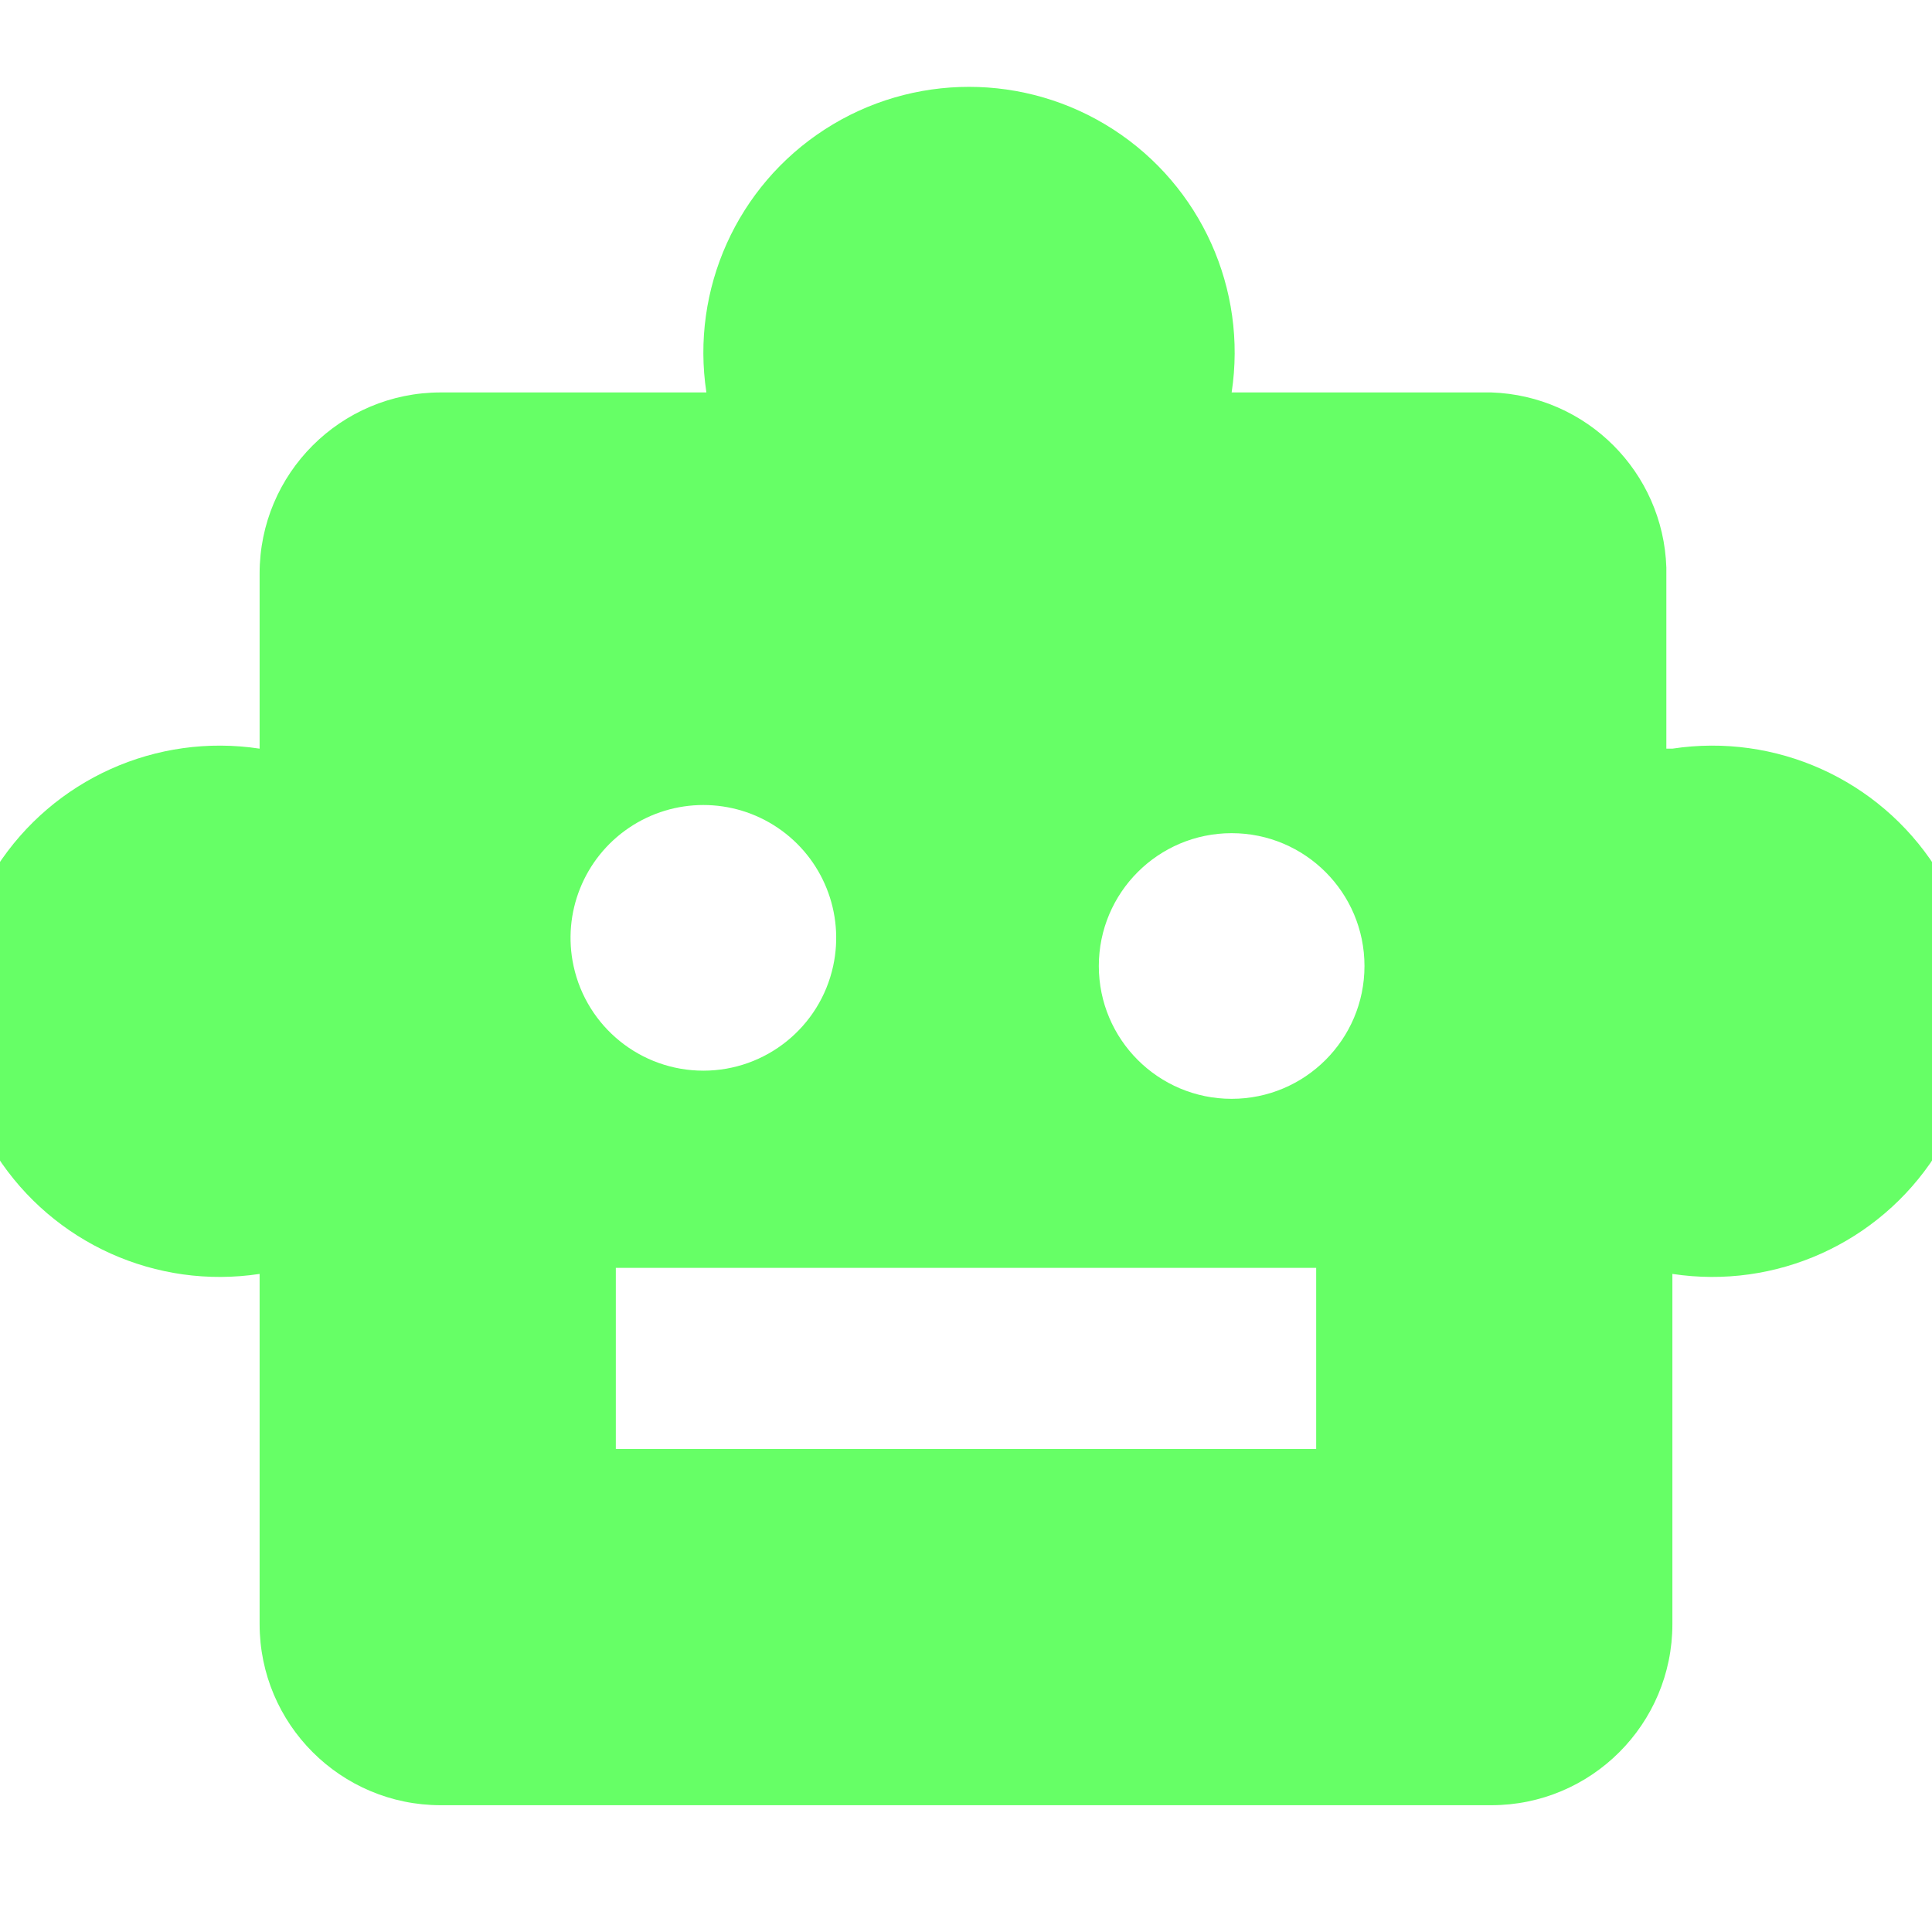
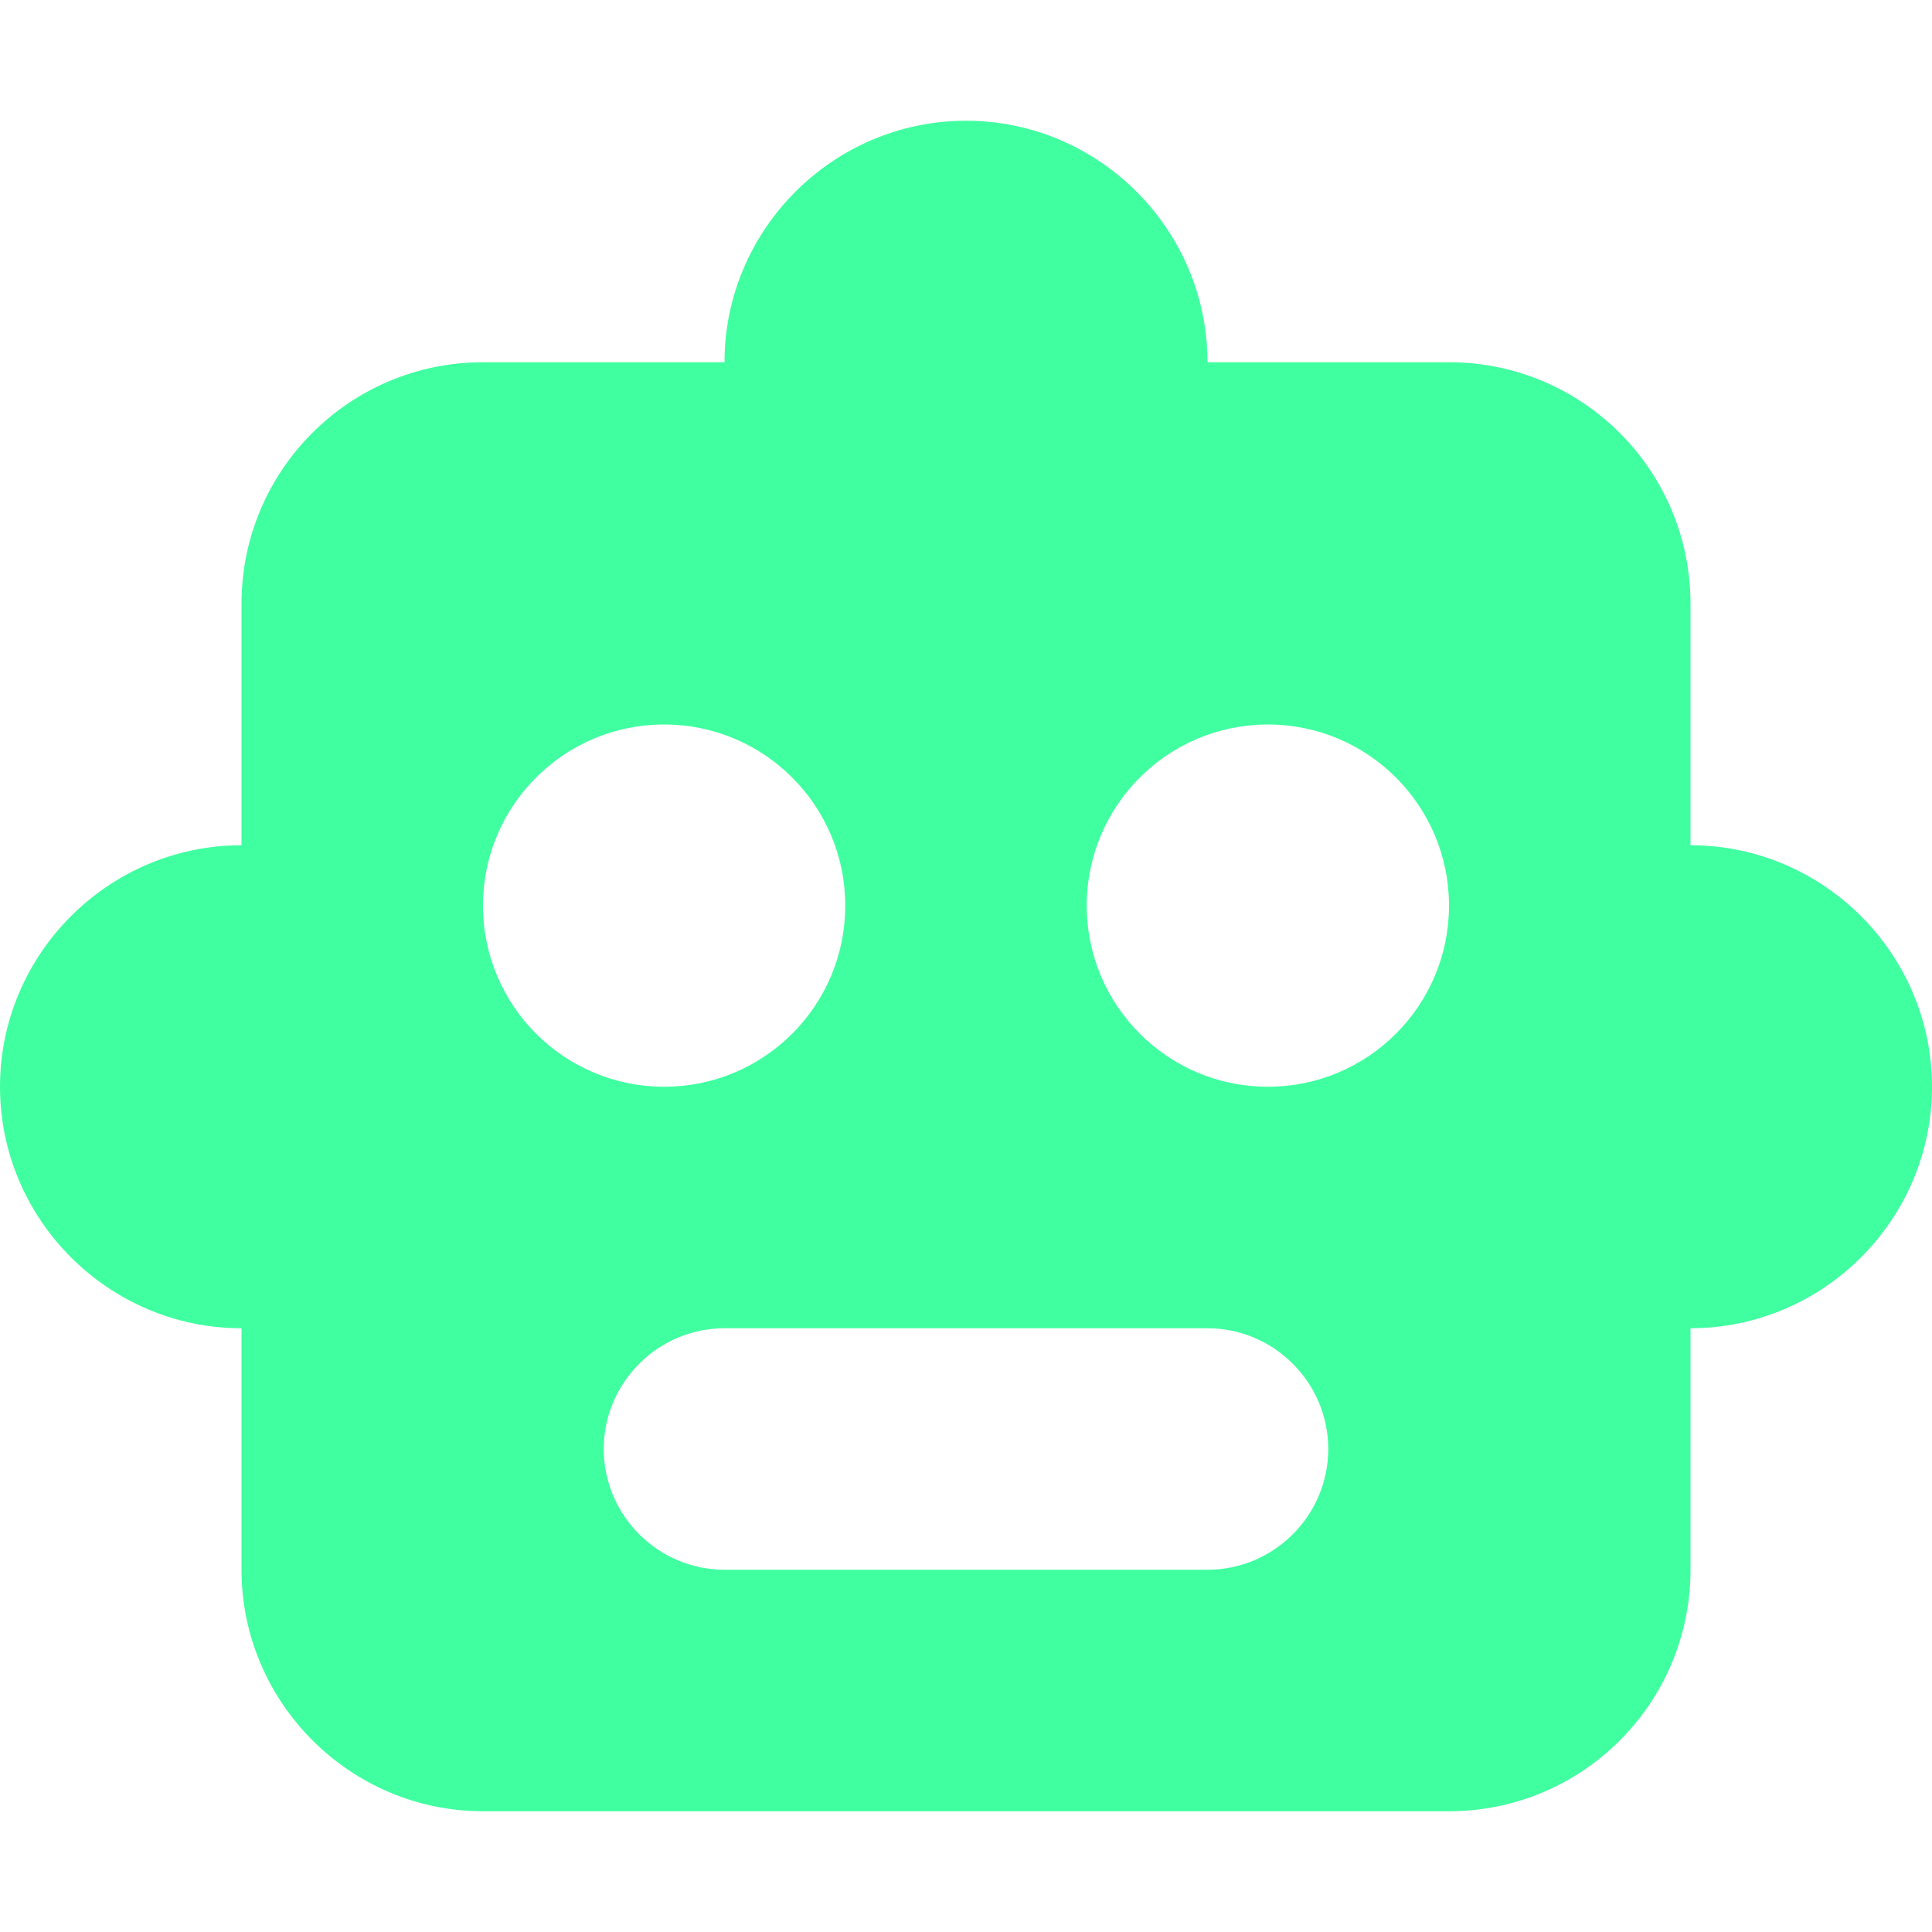
- <svg xmlns="http://www.w3.org/2000/svg" viewBox="0 0 32 32">
-   <path d="M27.6 12.4v-3a3 3 0 0 0-2.9-2.9h-4.3a4.4 4.4 0 1 0-8.7 0H7.3a3 3 0 0 0-3 3v2.9a4.4 4.4 0 1 0 0 8.7v5.8a3 3 0 0 0 3 3h17.4a3 3 0 0 0 3-3v-5.8a4.4 4.4 0 1 0 0-8.7ZM9.5 16a2.2 2.2 0 1 1 4.3 0 2.2 2.2 0 0 1-4.3 0Zm12.3 8H10.2v-3h11.6v3Zm-1.4-5.8a2.2 2.2 0 1 1 0-4.4 2.2 2.2 0 0 1 0 4.4Z" fill="#6f6" />
+ <svg xmlns="http://www.w3.org/2000/svg" viewBox="0 0 16 16">
+   <path fill="#40ffa0" d="M14 7V5a2 2 0 0 0-2-2h-2c0-1.1-.9-2-2-2s-2 .9-2 2H4a2 2 0 0 0-2 2v2C.9 7 0 7.9 0 9s.9 2 2 2v2c0 1.1.9 2 2 2h8a2 2 0 0 0 2-2v-2c1.1 0 2-.9 2-2s-.9-2-2-2M4 7.5a1.5 1.5 0 1 1 3 0 1.5 1.5 0 0 1-3 0m6 5.5H6c-.55 0-1-.45-1-1s.45-1 1-1h4c.55 0 1 .45 1 1s-.45 1-1 1m.5-4a1.5 1.5 0 1 1 0-3 1.5 1.5 0 0 1 0 3" />
</svg>
